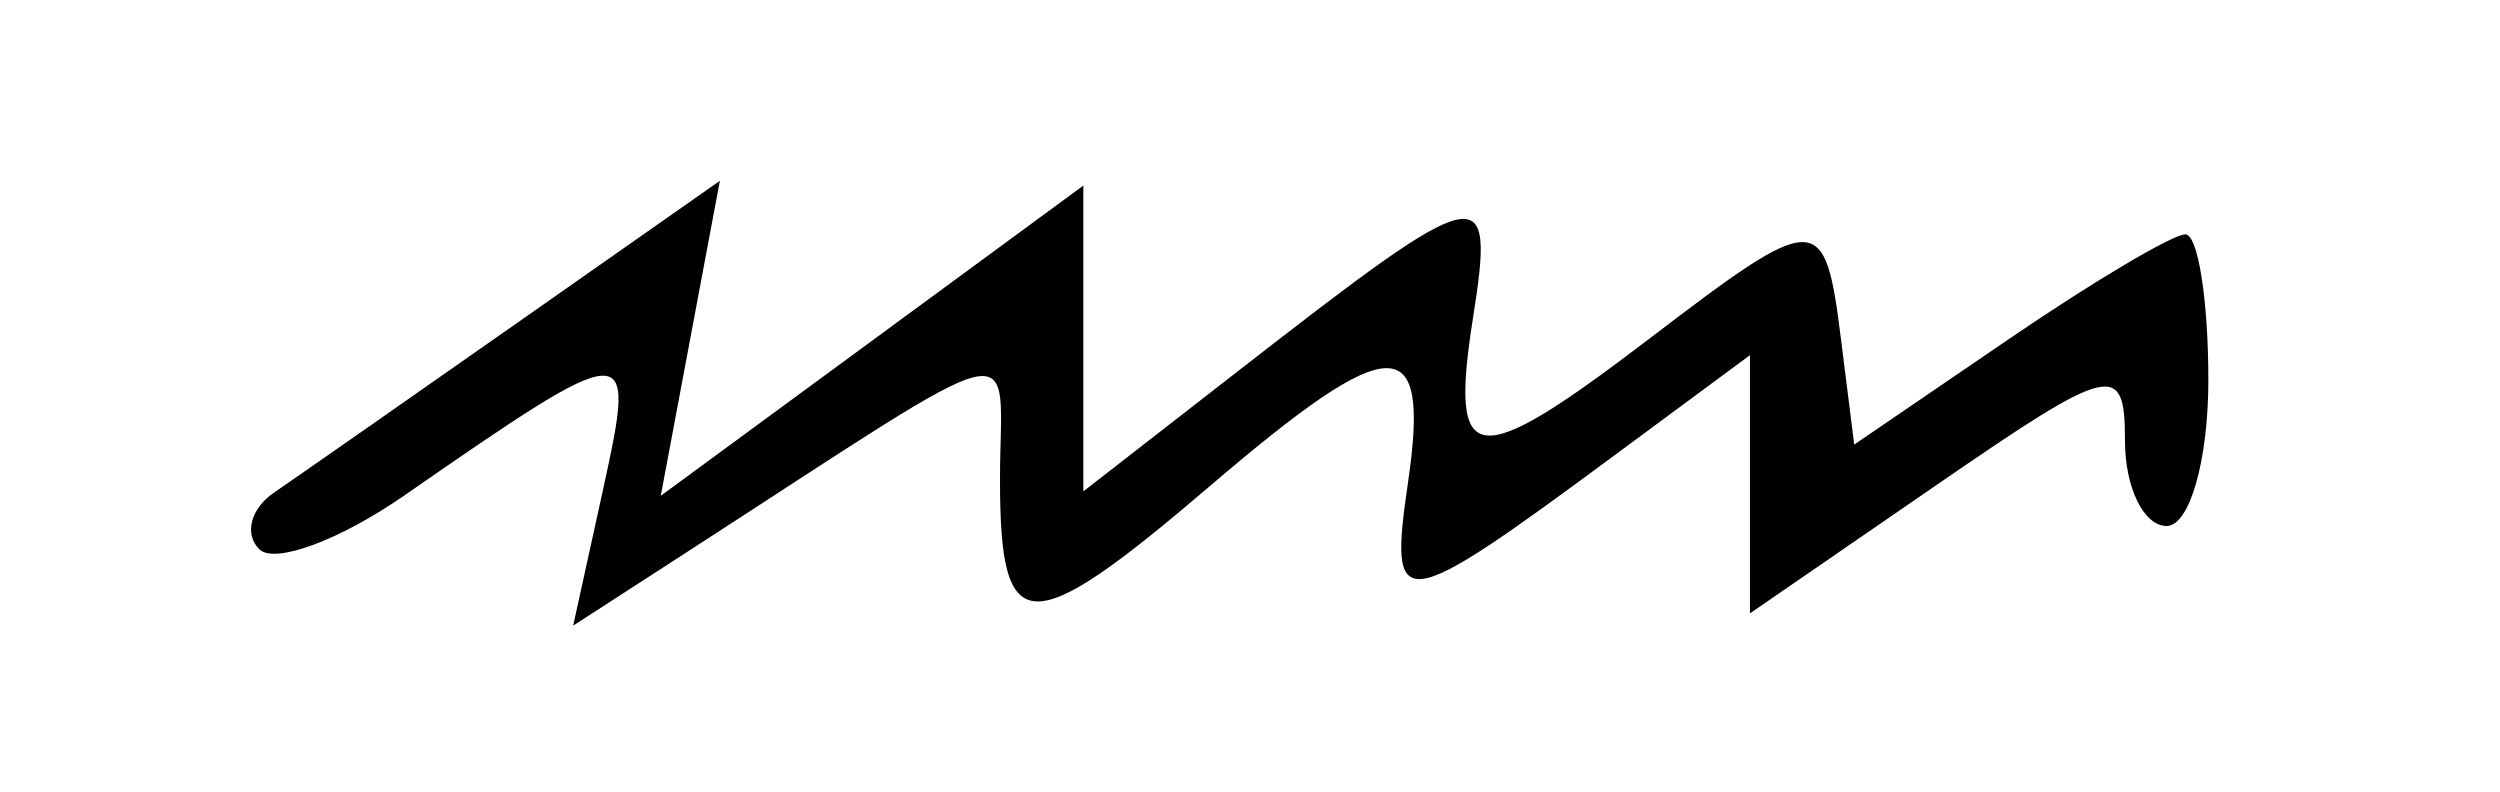
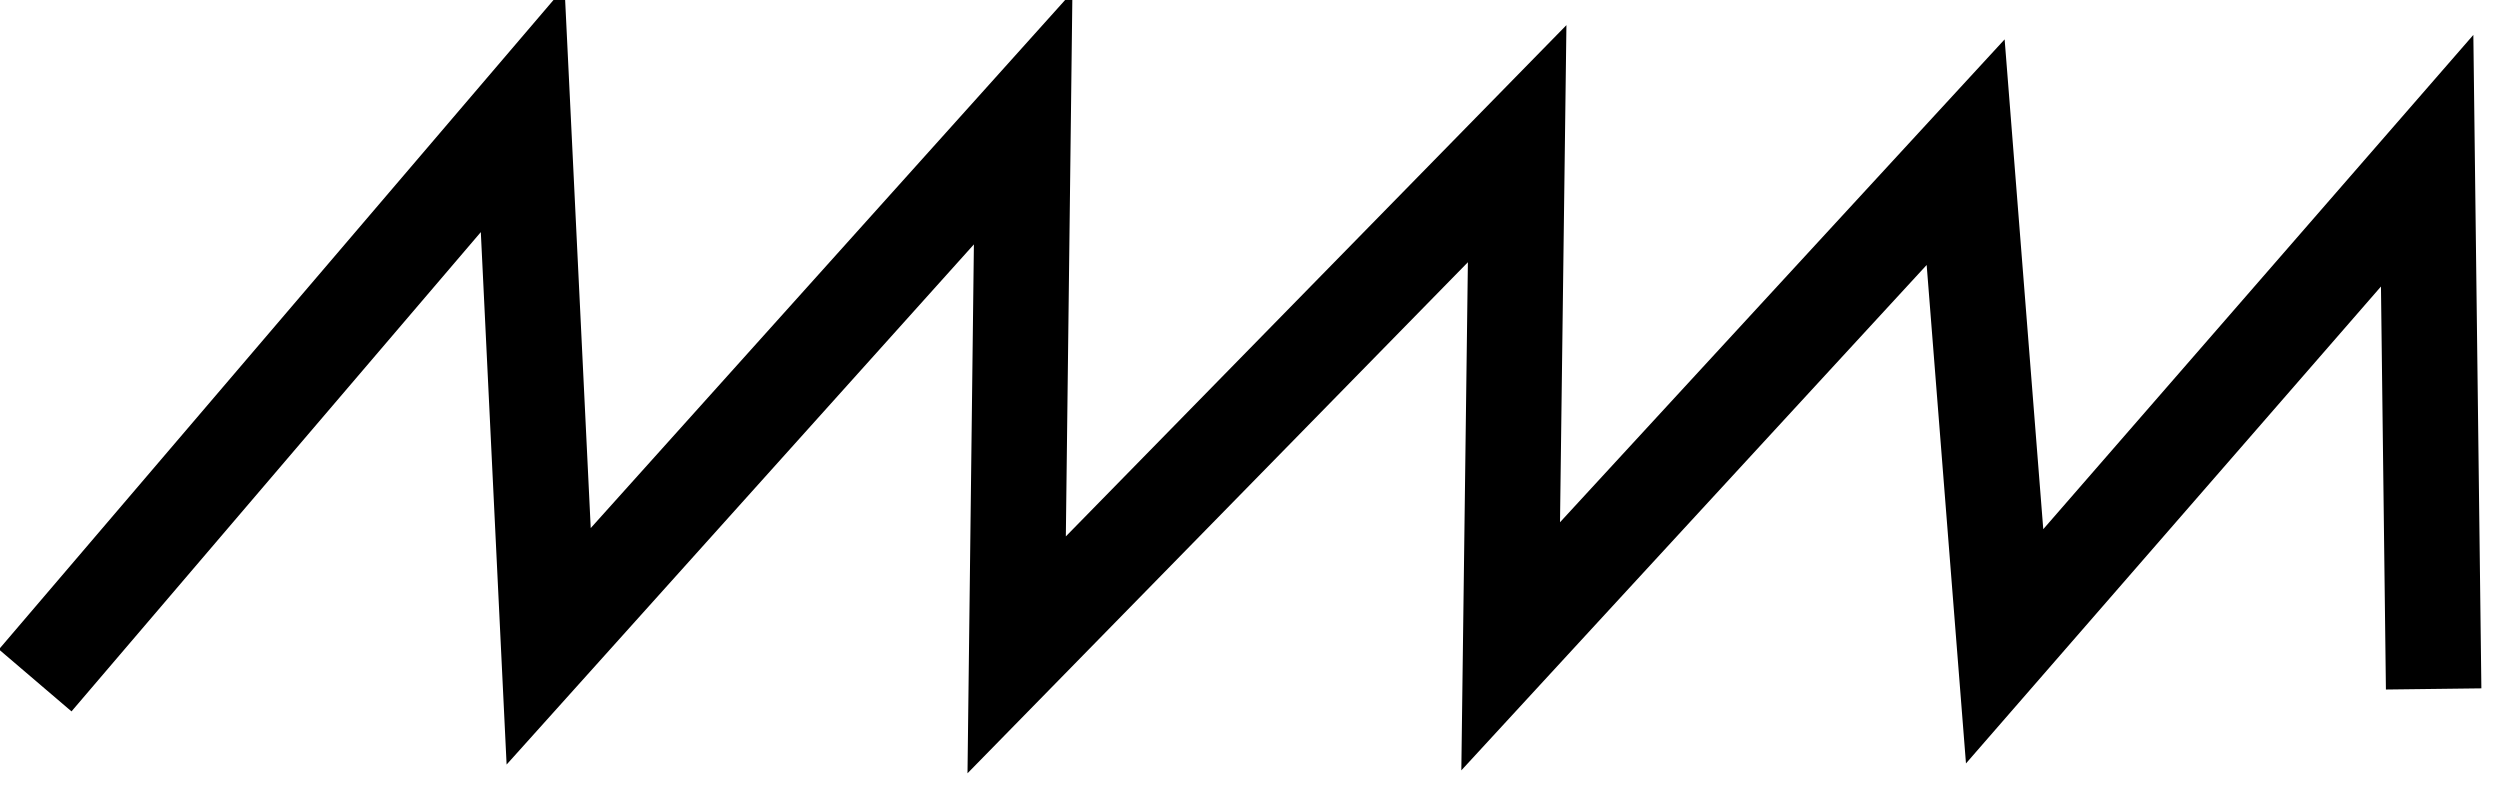
<svg xmlns="http://www.w3.org/2000/svg" id="svg2" version="1.1" width="56.25" height="17.812" viewBox="0 0 56.25 17.812">
  <defs id="defs6" />
-   <path style="fill:#000000" d="M 13.579,10.965 C 14.322,7.583 14.237,7.587 9.087,11.155 7.639,12.158 6.175,12.699 5.833,12.357 5.49,12.015 5.64,11.441 6.166,11.083 6.691,10.724 9.163,8.999 11.659,7.249 l 4.538,-3.181 -0.665,3.544 -0.665,3.544 4.754,-3.49 4.754,-3.49 0,3.44 0,3.44 3.516,-2.734 c 5.501,-4.278 5.751,-4.334 5.253,-1.179 -0.54,3.426 0.014,3.492 3.971,0.474 3.798,-2.897 3.942,-2.896 4.308,0.021 l 0.297,2.365 3.466,-2.365 c 1.906,-1.301 3.699,-2.365 3.984,-2.365 0.285,0 0.518,1.477 0.518,3.281 0,1.805 -0.422,3.281 -0.938,3.281 -0.516,0 -0.938,-0.864 -0.938,-1.92 0,-1.789 -0.287,-1.723 -4.219,0.983 l -4.219,2.903 0,-2.905 0,-2.905 -3.047,2.253 c -4.856,3.591 -5.088,3.621 -4.646,0.605 0.505,-3.443 -0.348,-3.427 -4.459,0.088 C 23.135,14.431 22.5,14.412 22.5,10.791 c 0,-3.258 0.82,-3.453 -7.146,1.697 l -2.458,1.589 0.684,-3.113 z" id="path3338" />
+   <path style="fill:none;stroke:#000000;stroke-width:2.148;stroke-linecap:butt;stroke-linejoin:miter;stroke-miterlimit:4;stroke-opacity:1;stroke-dasharray:none" d="M 0.792,15.309 11.76,2.466 12.345,14.542 23.021,2.658 22.875,14.734 34.136,3.233 33.99,14.542 44.227,3.424 45.104,14.542 54.611,3.616 54.757,15.501" id="path3145" />
</svg>
